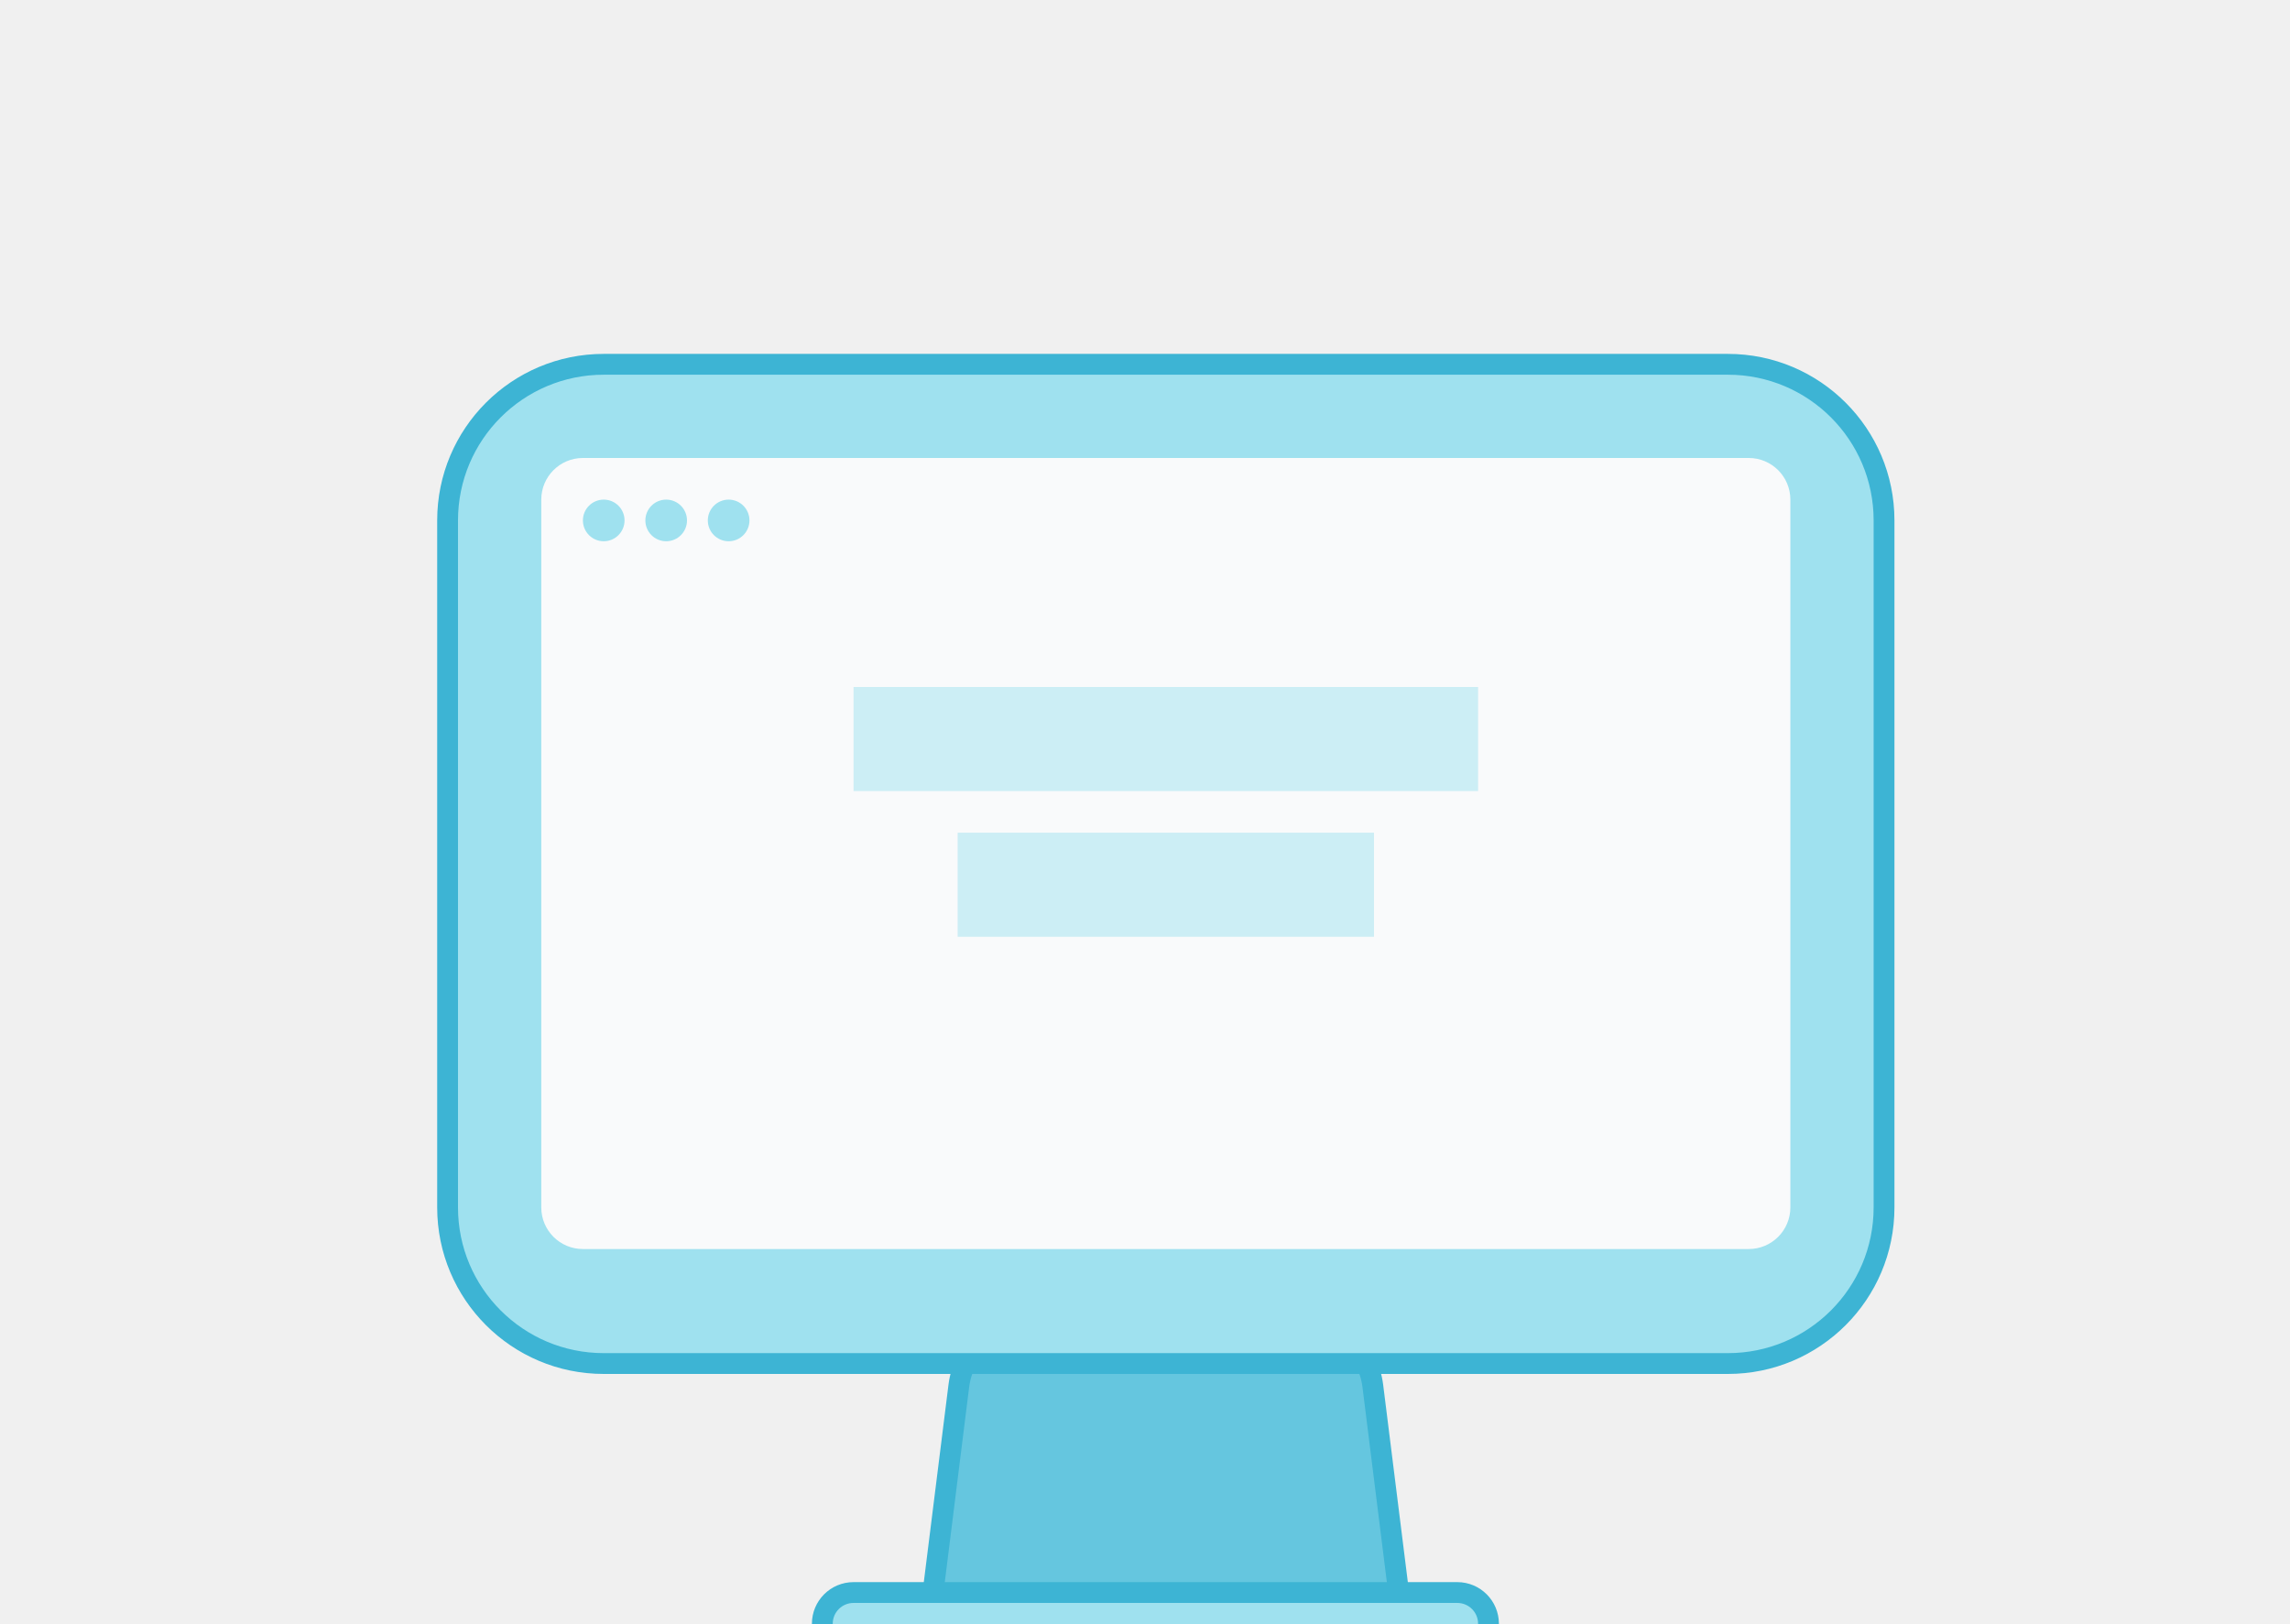
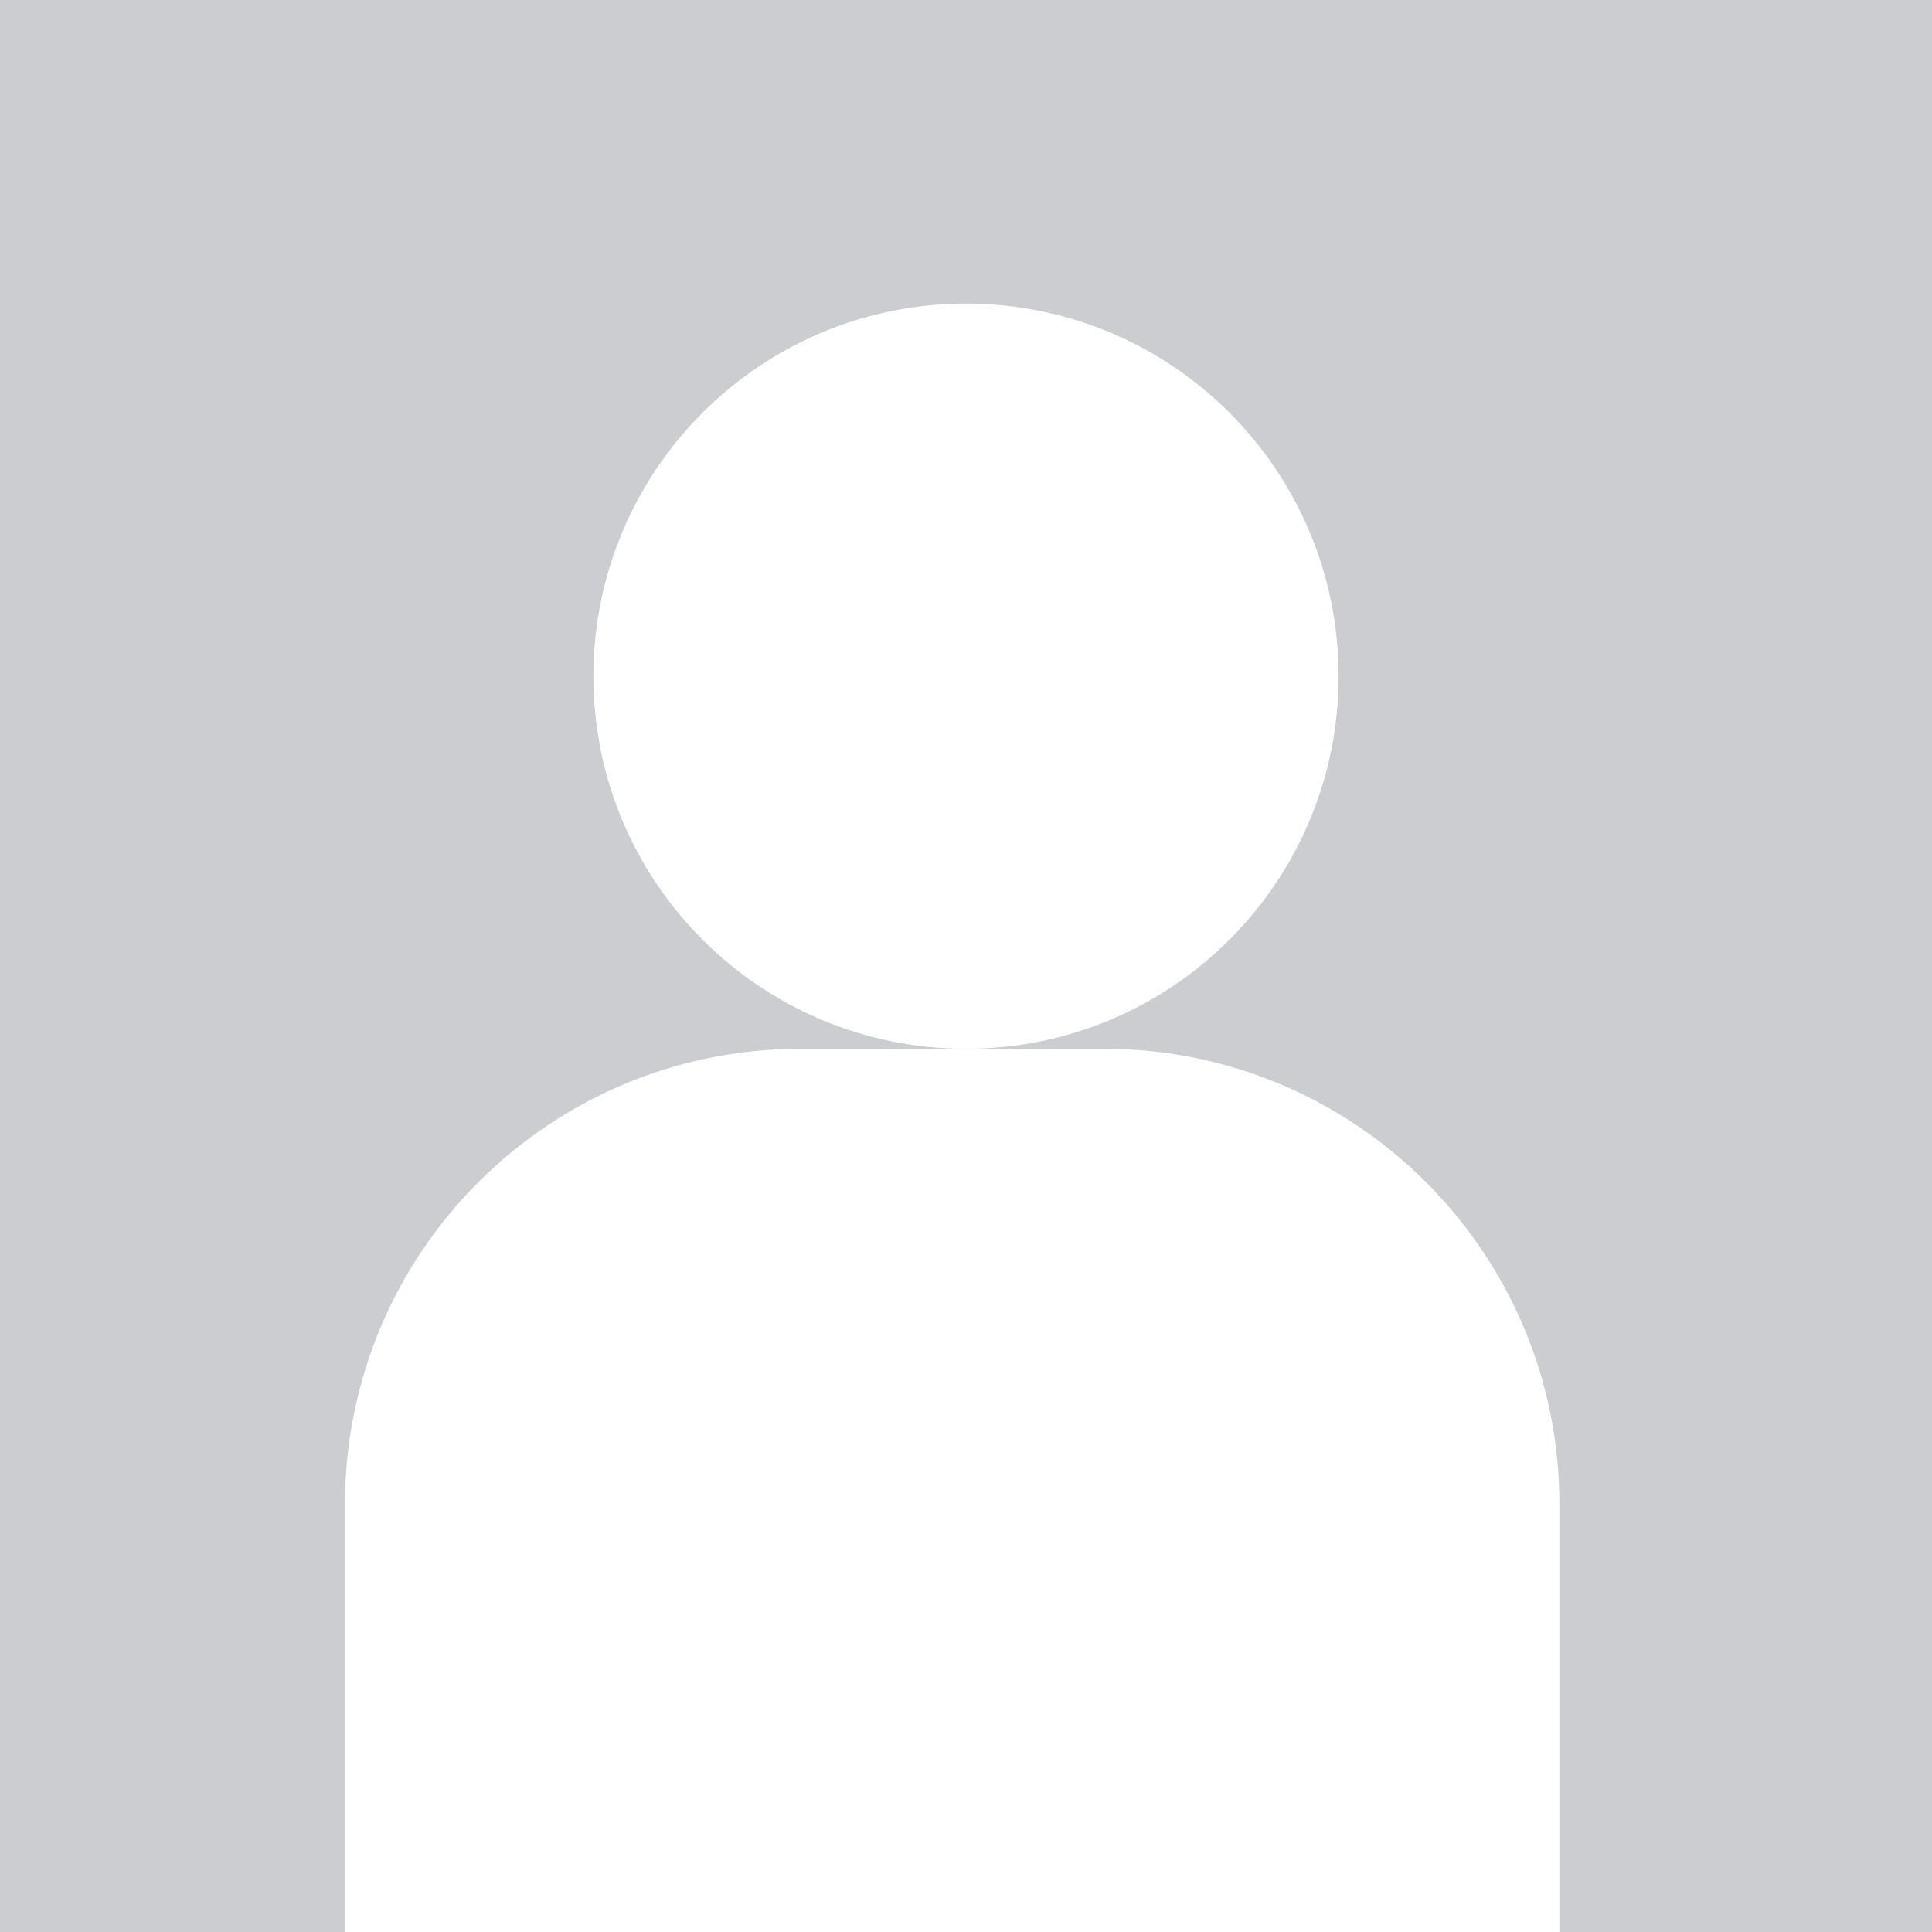
- <svg xmlns="http://www.w3.org/2000/svg" width="110" height="78" viewBox="0 0 110 78" fill="none">
-   <path d="M49.531 63.5H62.469C64.234 63.5 65.723 64.814 65.942 66.566L67.434 78.5H44.566L46.058 66.566C46.277 64.814 47.766 63.5 49.531 63.5Z" fill="#65C6DF" stroke="#3DB4D4" />
-   <rect x="21.5" y="17.5" width="69" height="48" rx="7.5" fill="#9FE1EF" stroke="#3DB4D4" />
-   <rect x="26" y="22" width="60" height="38" rx="2" fill="#F9FAFB" />
-   <circle cx="29" cy="25" r="1" fill="#9FE1EF" />
-   <circle cx="32" cy="25" r="1" fill="#9FE1EF" />
-   <circle cx="35" cy="25" r="1" fill="#9FE1EF" />
-   <rect opacity="0.5" x="41" y="33" width="30" height="5" fill="#9FE1EF" />
-   <rect opacity="0.5" x="46" y="40" width="20" height="5" fill="#9FE1EF" />
-   <rect x="39.5" y="76.5" width="32" height="3" rx="1.5" fill="#9FE1EF" stroke="#3DB4D4" />
+ <svg xmlns="http://www.w3.org/2000/svg" width="140" height="140" viewBox="0 0 140 140" fill="none">
+   <g clip-path="url(#clip0_897_14831)">
+     <rect width="140" height="140" fill="#CBCDD1" />
+     <circle cx="70" cy="49" r="27" fill="white" />
+     <path d="M25 109C25 90.775 39.775 76 58 76H80C98.225 76 113 90.775 113 109V161H25V109Z" fill="white" />
+   </g>
+   <defs>
+     <clipPath id="clip0_897_14831">
+       <rect width="140" height="140" fill="white" />
+     </clipPath>
+   </defs>
</svg>
